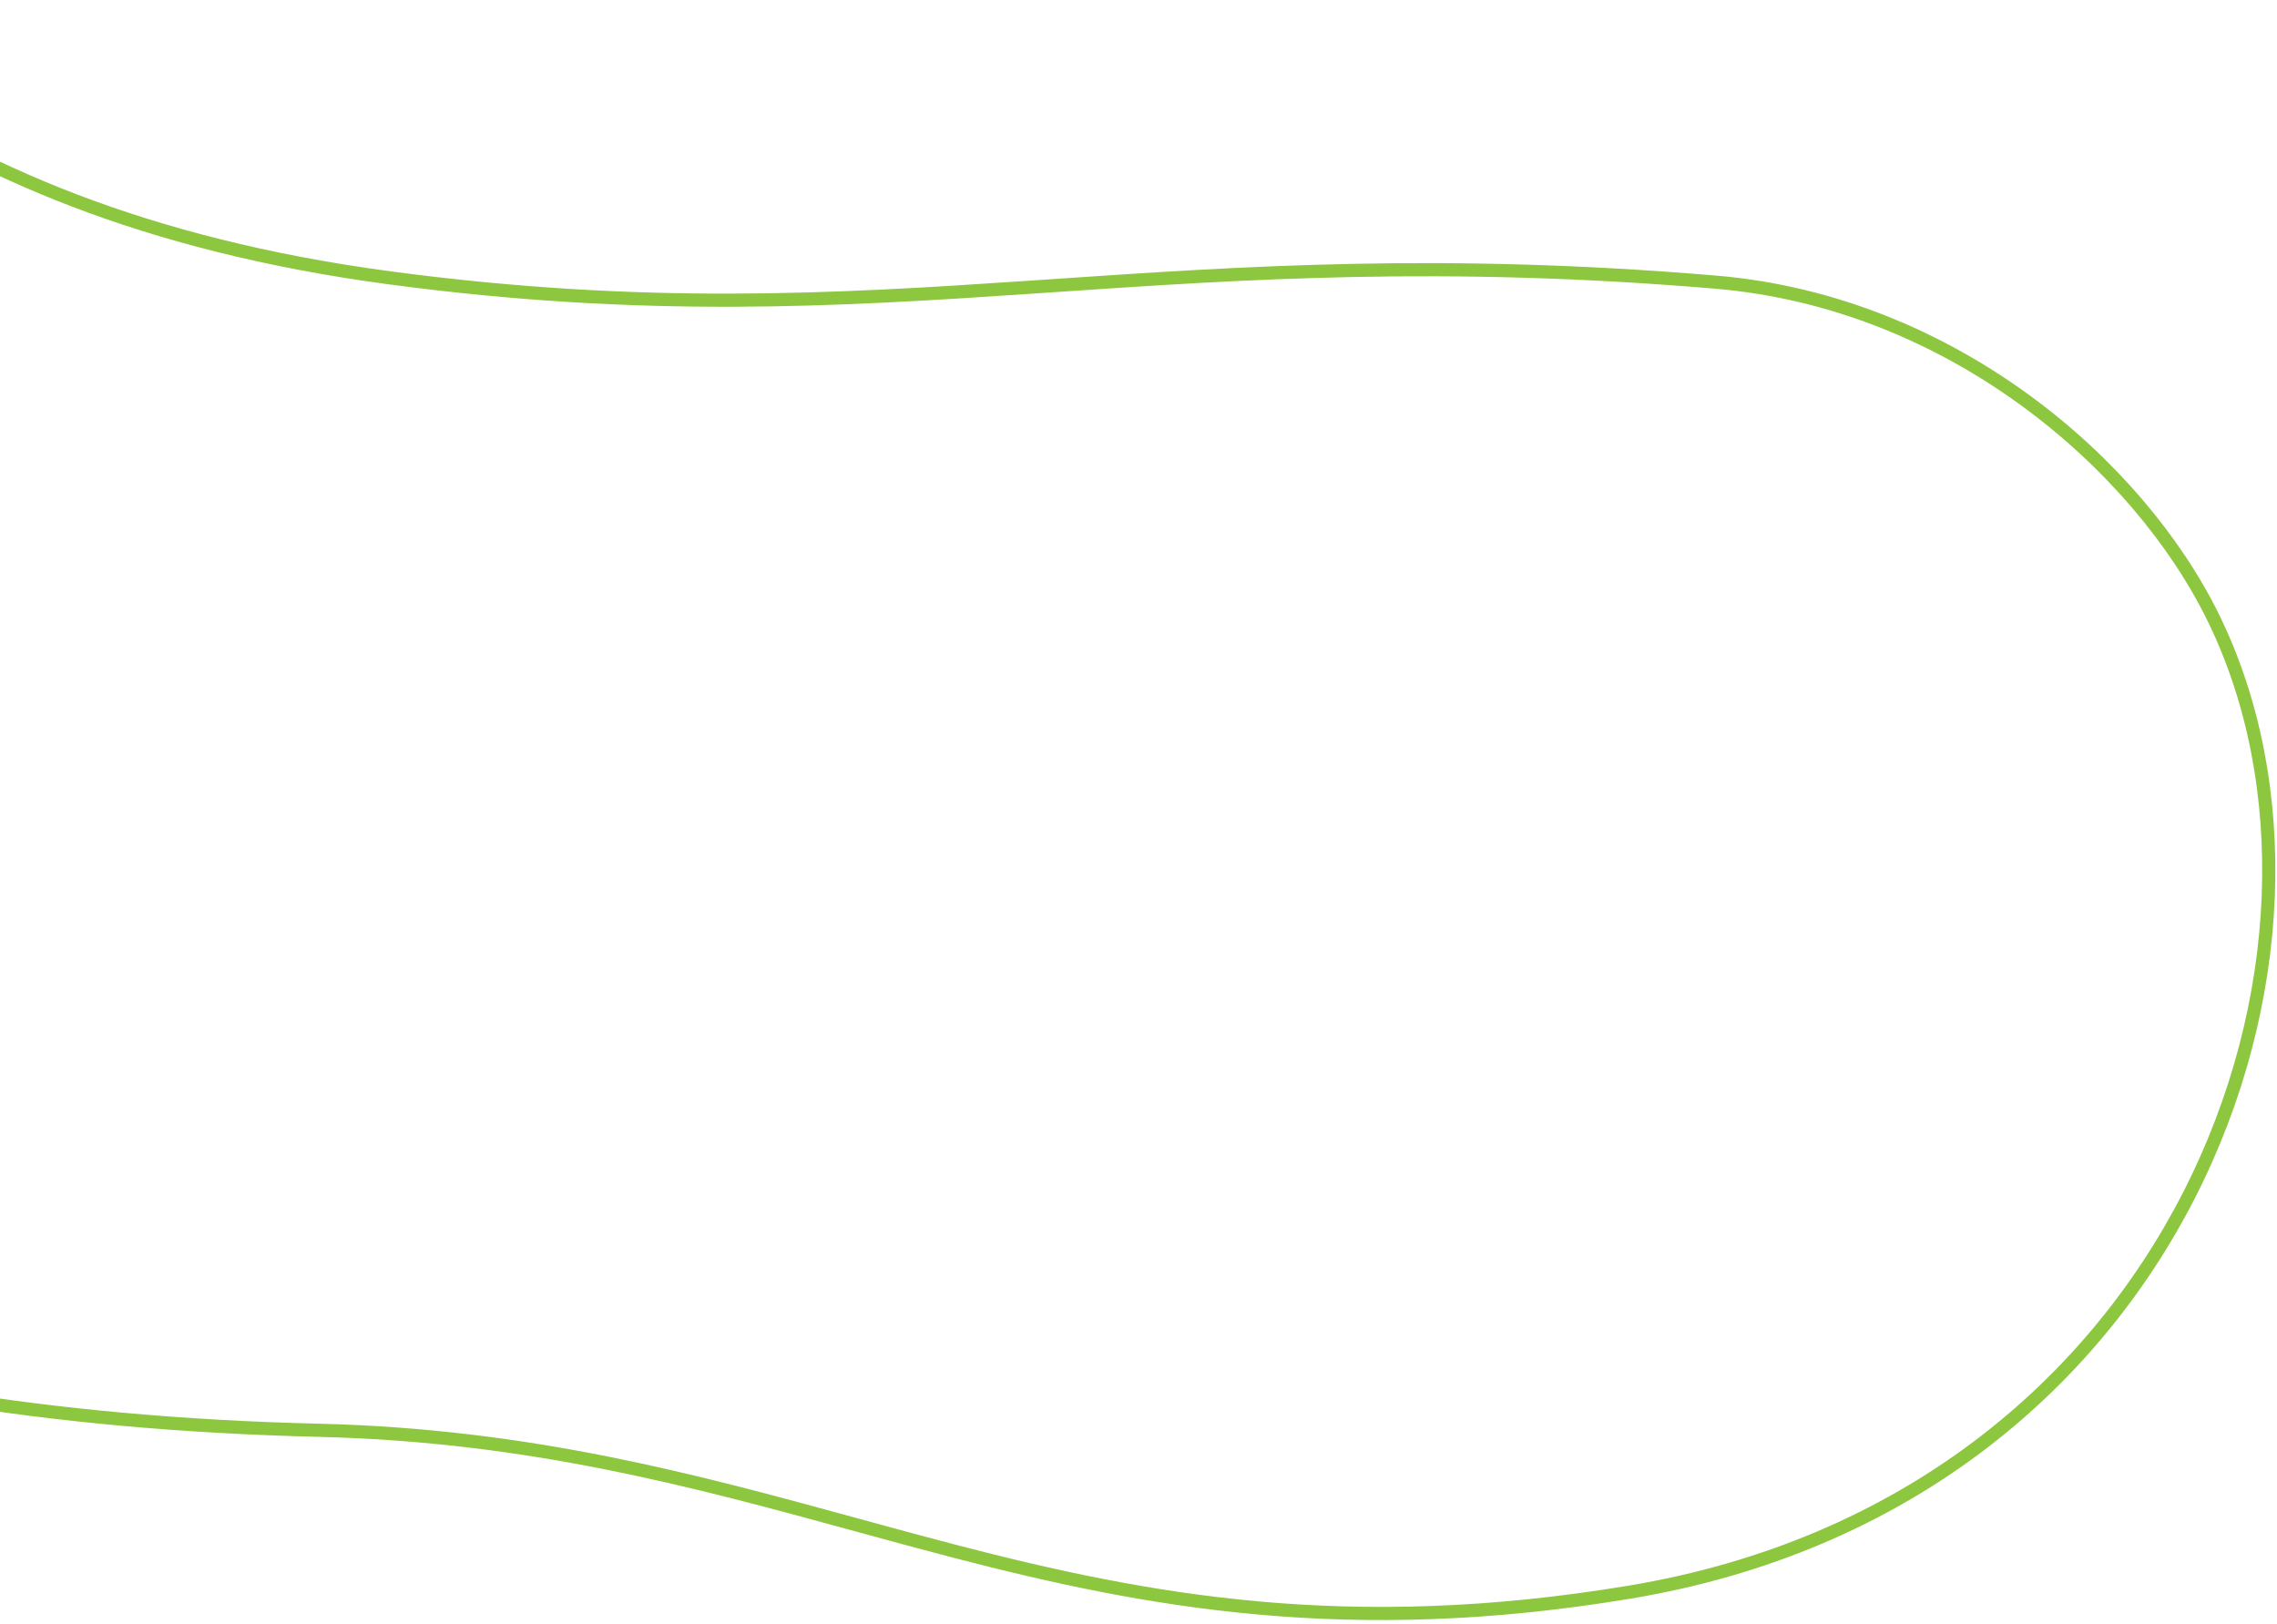
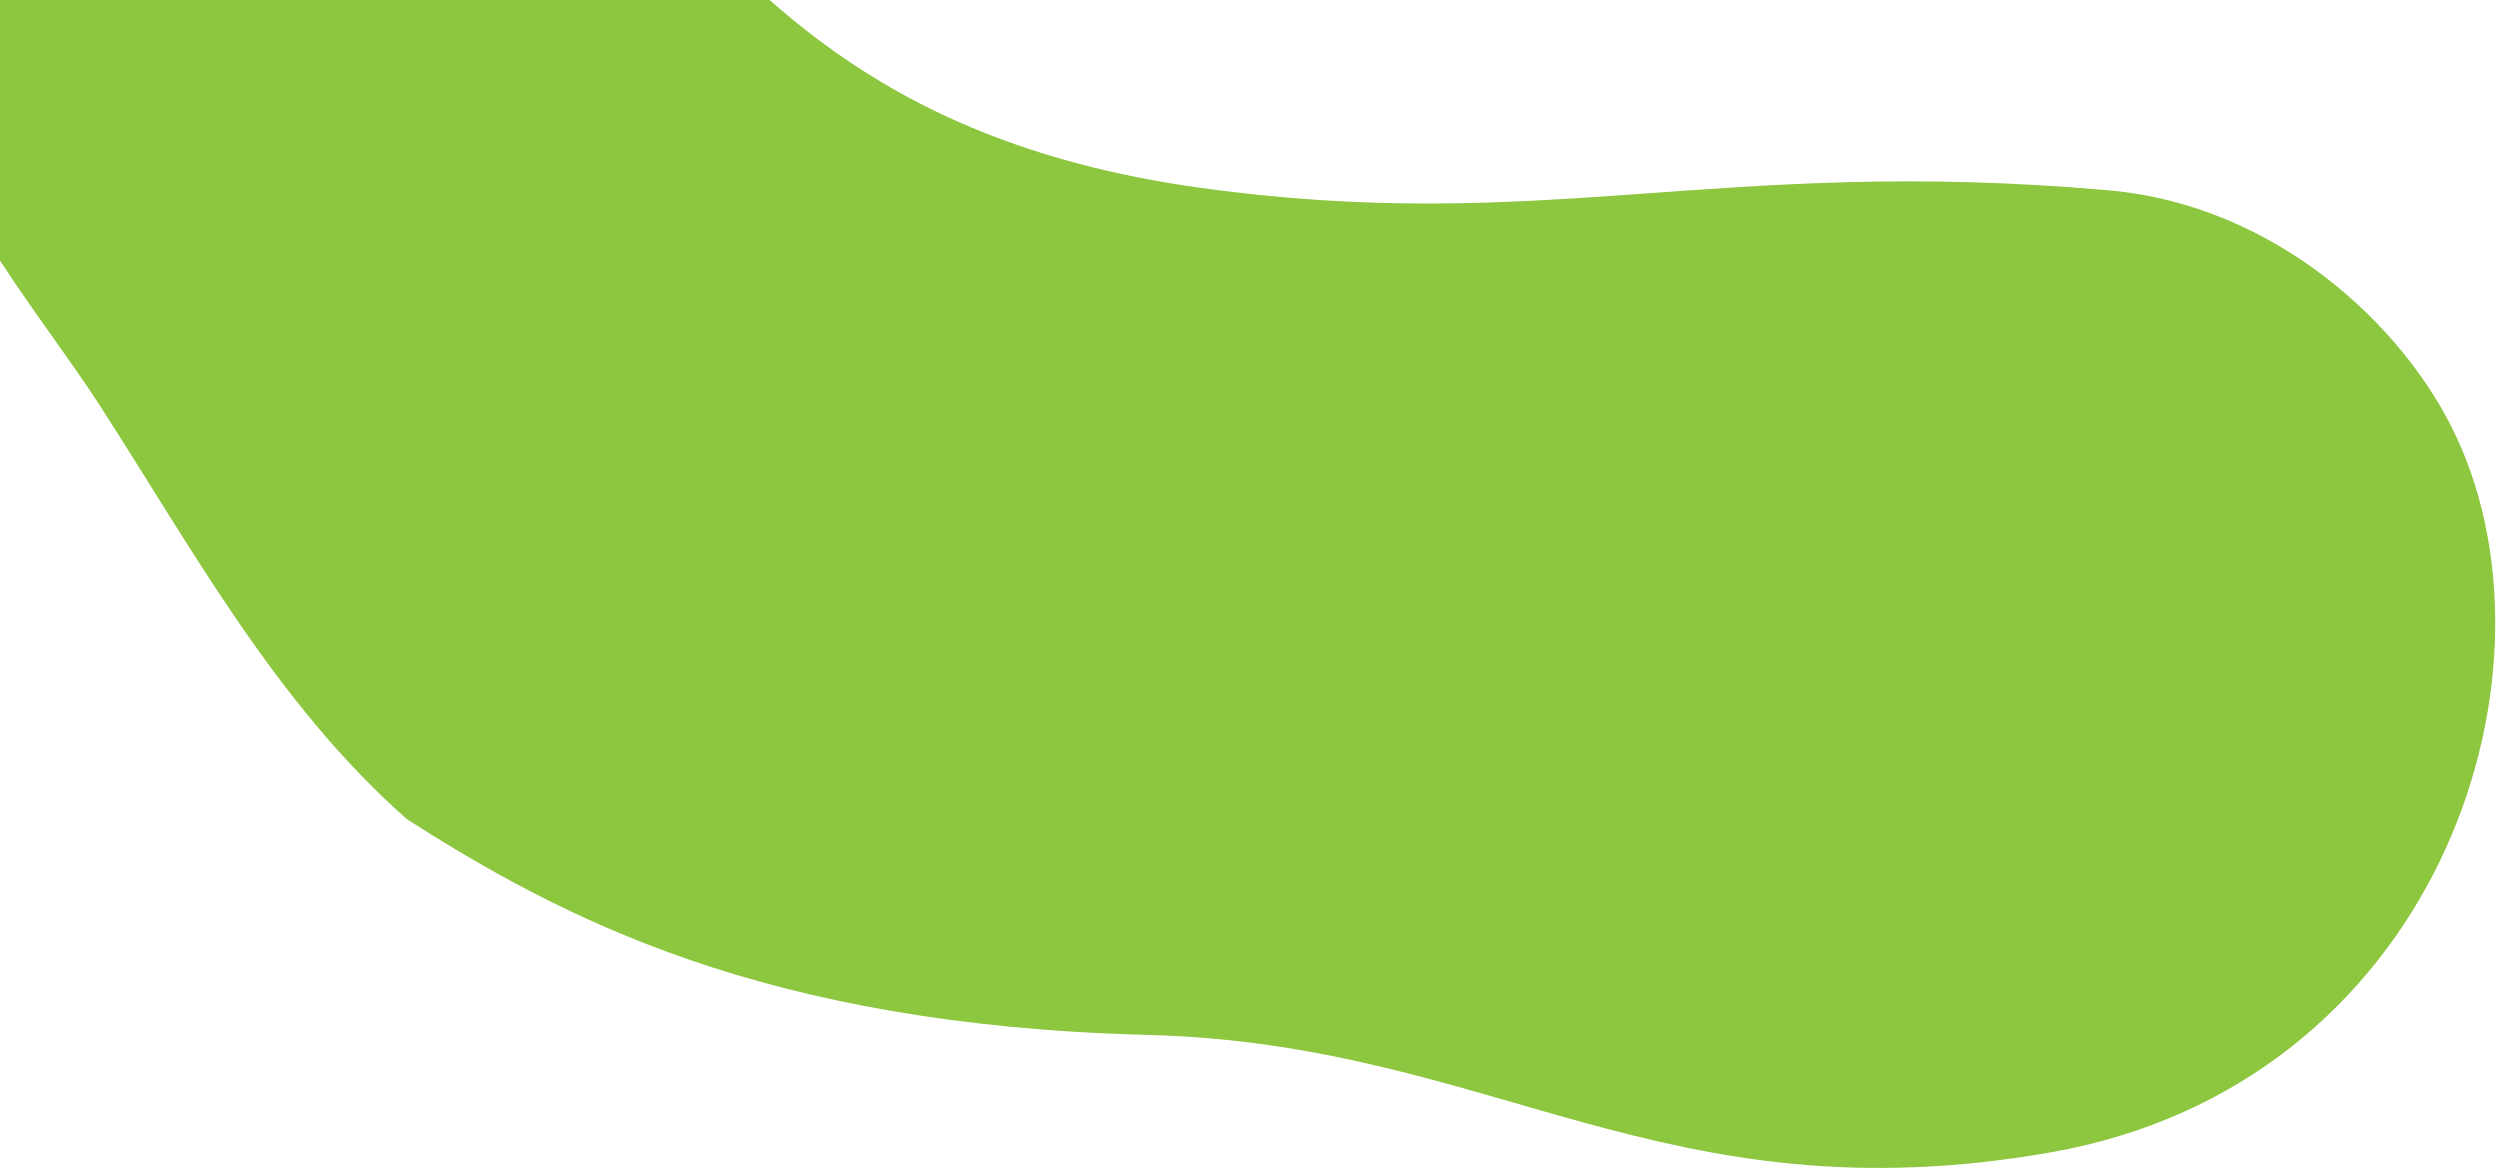
- <svg xmlns="http://www.w3.org/2000/svg" width="693" height="494" viewBox="0 0 693 494" fill="none">
-   <path d="M-444.603 27.89L-444.602 27.894C-443.751 51.865 -430.635 77.908 -414.131 103.079C-405.903 115.626 -396.892 127.874 -388.249 139.459C-387.007 141.123 -385.772 142.774 -384.548 144.411C-377.269 154.145 -370.371 163.371 -364.635 171.79C-356.874 183.185 -349.311 194.655 -341.773 206.088C-308.592 256.408 -275.875 306.026 -228.781 345.454C-161.295 386.129 -72.565 431.217 97.176 435.296C161.157 436.834 211.523 450.62 260.619 464.059C270.558 466.777 280.445 469.482 290.382 472.073C349.402 487.436 410.543 498.745 495.931 484.559C579.801 470.609 636.578 421.767 666.227 363.744C695.915 305.649 698.341 238.495 673.659 188.078V188.077C650.847 141.449 594.032 91.971 522.296 85.88C439.44 78.859 378.613 82.993 320.655 86.931C318.337 87.089 316.025 87.245 313.715 87.402C253.616 91.465 195.787 94.825 118.938 84.605C42.664 74.465 -7.22 51.152 -42.836 27.161C-60.623 15.179 -74.82 3.05 -86.912 -7.613C-88.58 -9.083 -90.204 -10.522 -91.789 -11.927C-101.765 -20.768 -110.217 -28.258 -118.278 -33.572C-132.57 -42.982 -146.16 -53.573 -159.659 -64.122L-160.349 -64.662C-173.642 -75.05 -186.857 -85.378 -200.707 -94.611C-228.848 -113.374 -259.426 -127.494 -297.918 -128.086C-297.919 -128.086 -297.921 -128.086 -297.922 -128.086L-297.884 -130.359C-299.302 -130.375 -300.993 -130.419 -302.923 -130.469C-329.049 -131.148 -399.016 -132.966 -430.63 -81.341L-444.603 27.89ZM-444.603 27.89C-444.819 22.056 -445.088 16.549 -445.343 11.303C-447.081 -24.316 -448.232 -47.912 -428.555 -80.202L-444.603 27.89Z" stroke="#8DC63F" stroke-width="4" />
+ <svg xmlns="http://www.w3.org/2000/svg" width="224" height="105" viewBox="0 0 224 105" fill="none">
+   <path d="M189.042 17.065C154.03 13.936 138.363 21.15 107.321 16.796C76.565 12.483 67.176 -3.017 59.457 -8.384C47.947 -16.378 38.651 -28.418 22.78 -28.675C18.602 -28.724 2.758 -30.048 -4.122 -18.197C-8.782 -10.13 -7.779 -4.493 -7.439 5.17C-7.085 15.691 3.441 27.812 8.844 36.178C17.317 49.299 24.697 63.022 36.492 73.427C50.226 82.161 68.294 91.853 102.831 92.728C133.863 93.515 148.934 109.351 183.739 103.252C218.07 97.228 230.26 61.048 220.114 39.191C215.433 29.096 203.783 18.386 189.042 17.065Z" fill="#8DC63F" />
</svg>
